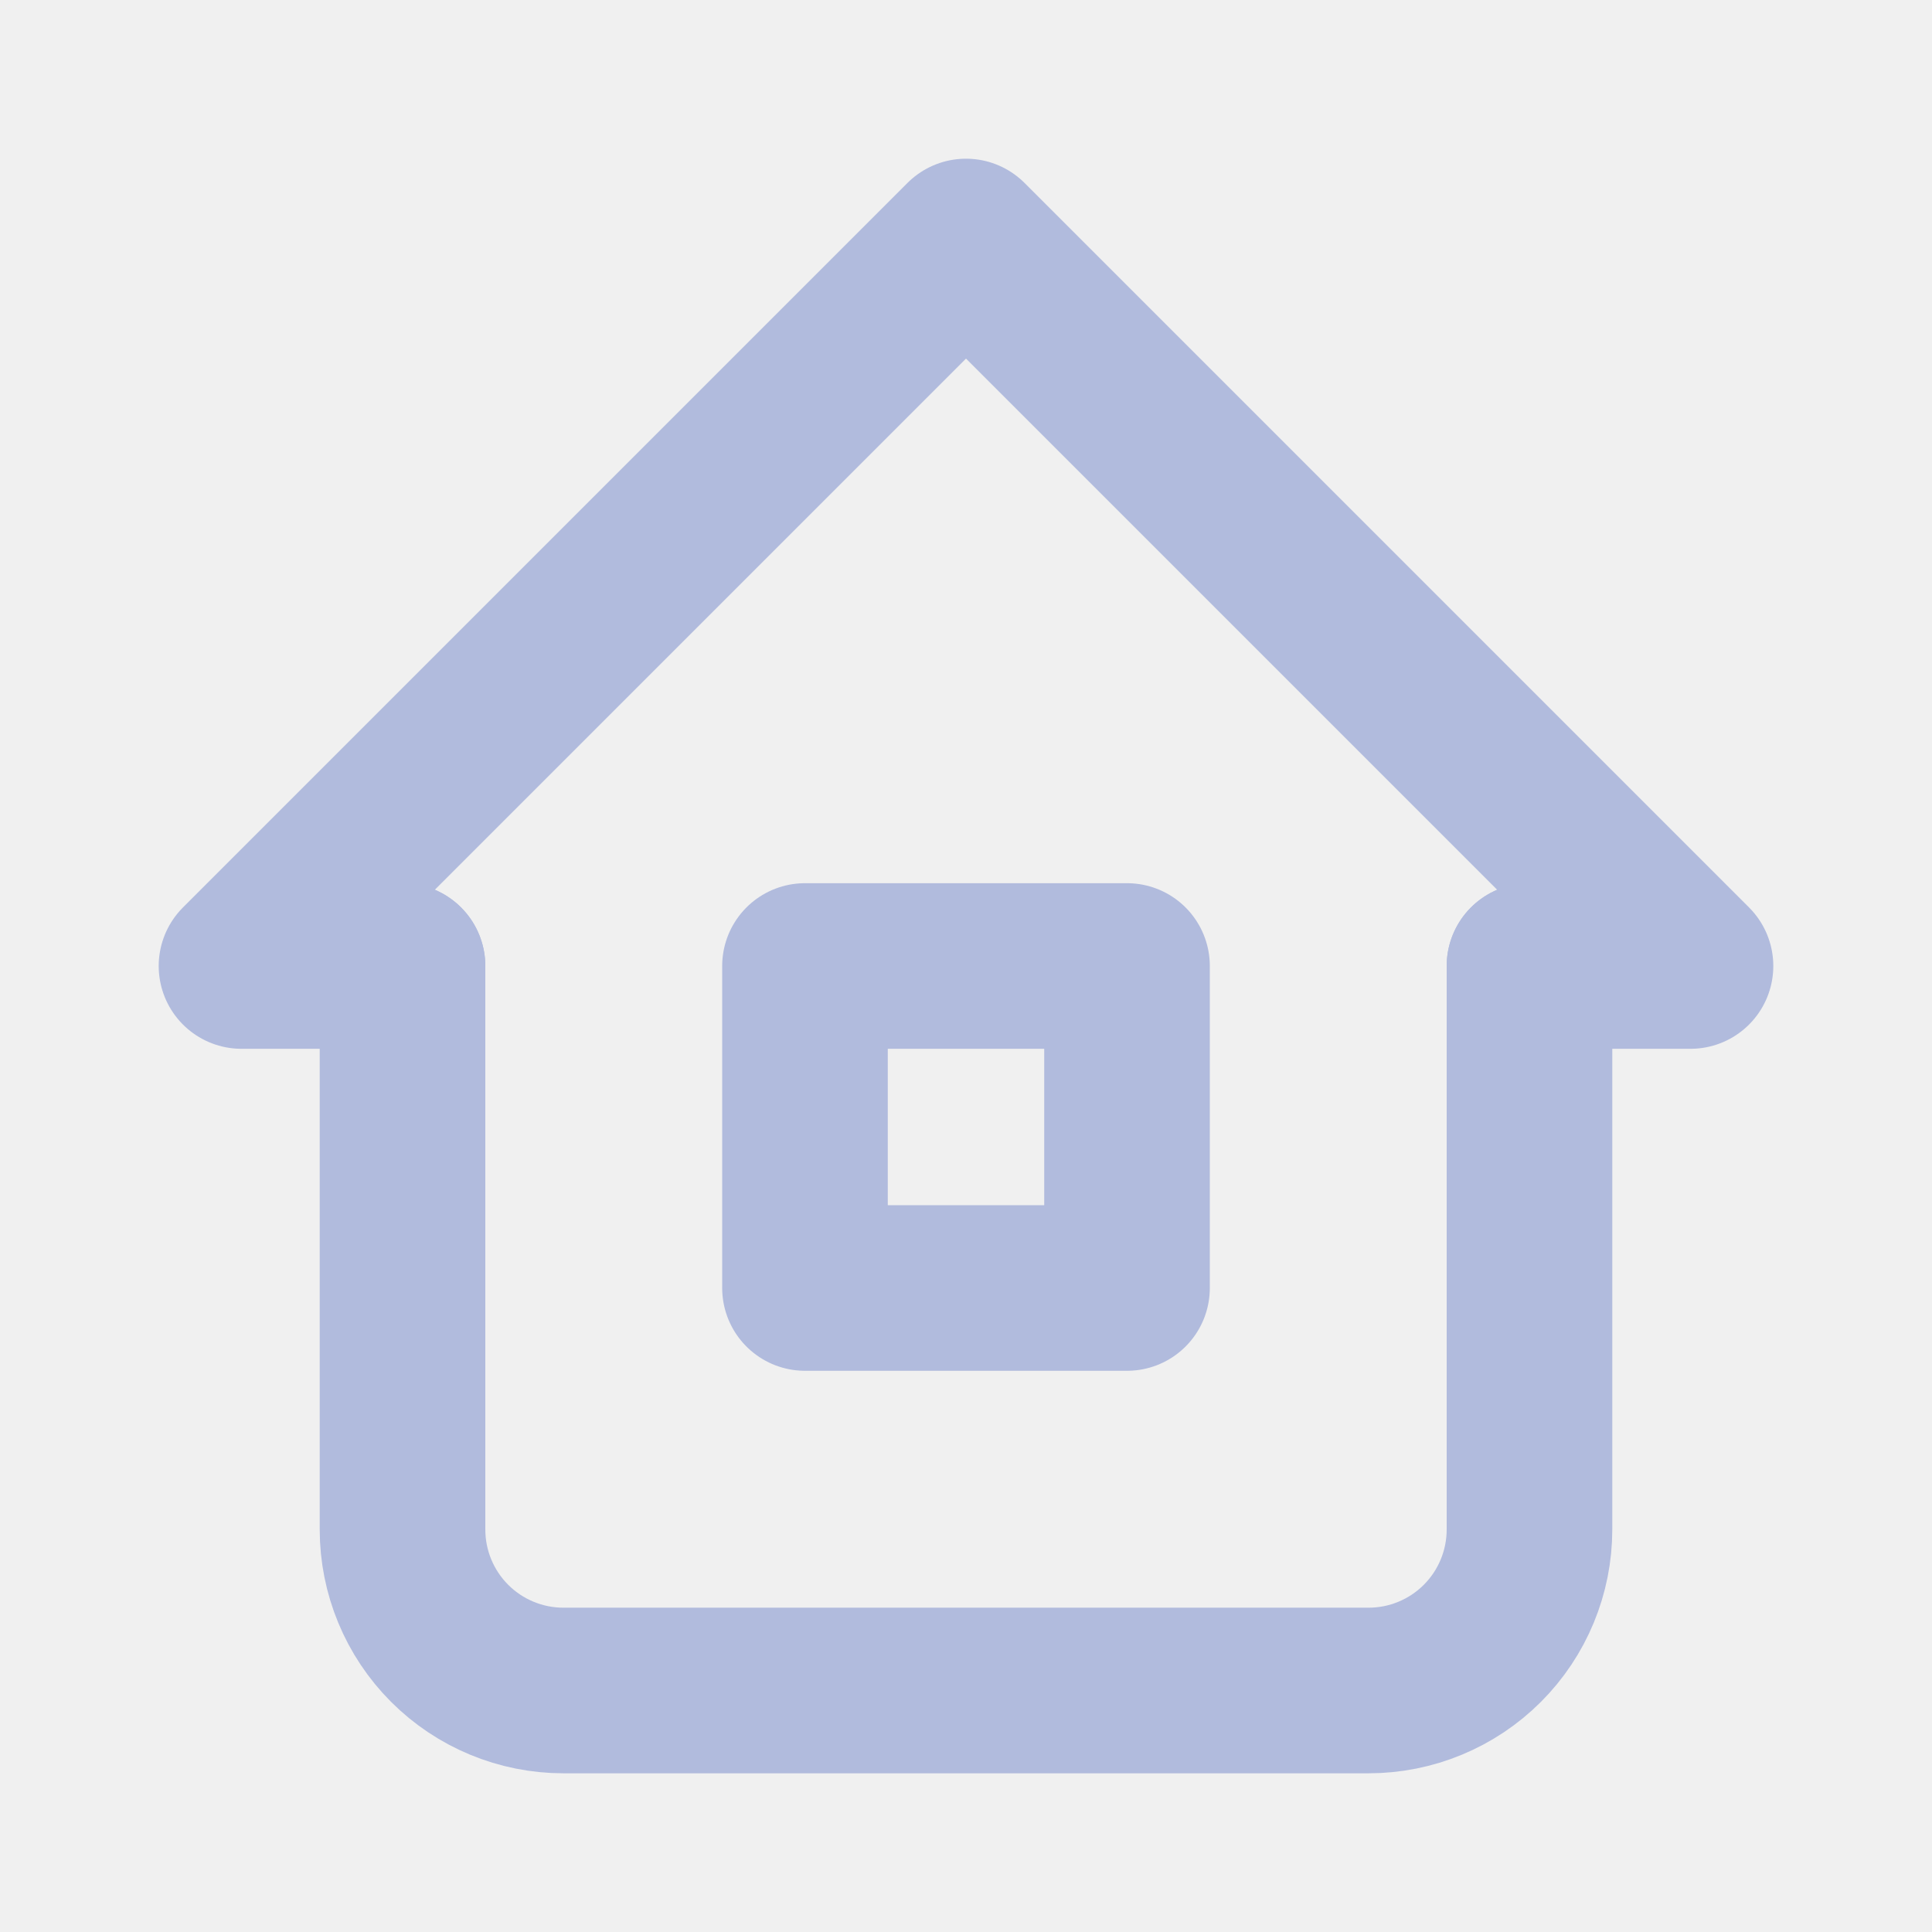
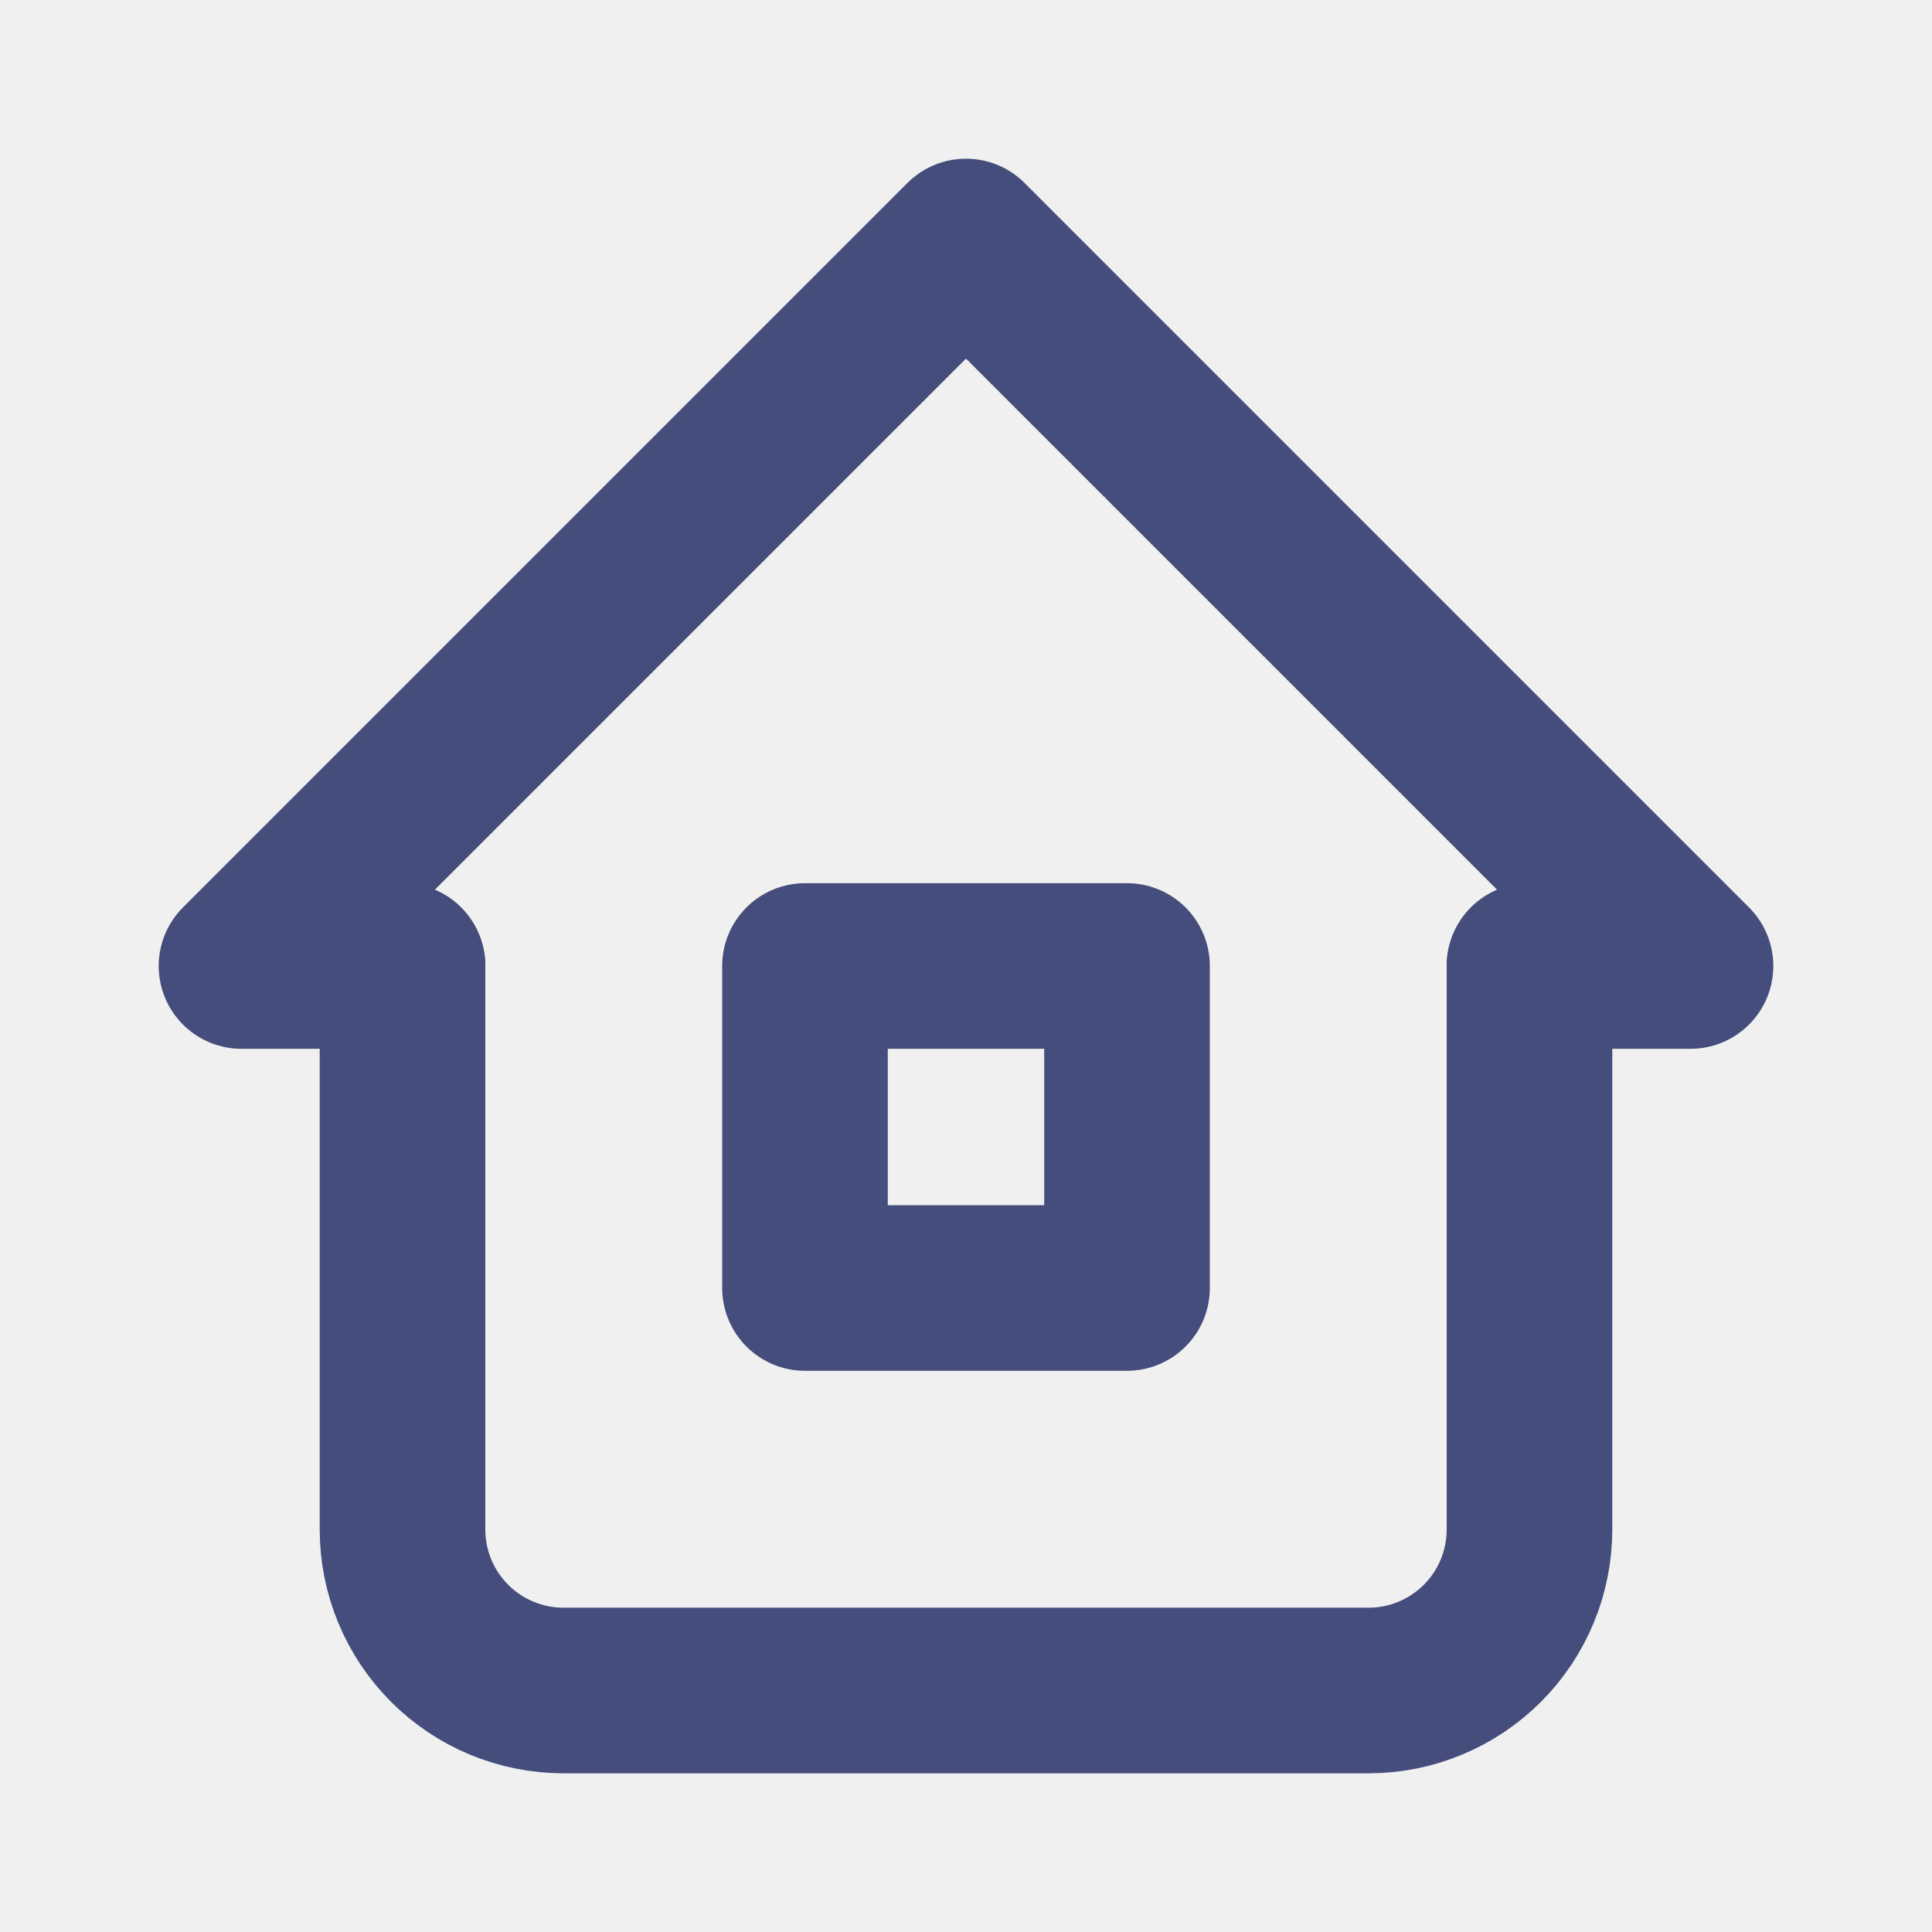
<svg xmlns="http://www.w3.org/2000/svg" width="35" height="35" viewBox="0 0 35 35" fill="none">
  <g clip-path="url(#clip0_8_603)">
-     <path d="M7.292 17.5H4.375L17.5 4.375L30.625 17.5H27.708" stroke="#B1BBDD" stroke-width="3" stroke-linecap="round" stroke-linejoin="round" />
-     <path d="M7.292 17.5V27.708C7.292 28.482 7.599 29.224 8.146 29.771C8.693 30.318 9.435 30.625 10.208 30.625H24.792C25.565 30.625 26.307 30.318 26.854 29.771C27.401 29.224 27.708 28.482 27.708 27.708V17.5" stroke="#B1BBDD" stroke-width="3" stroke-linecap="round" stroke-linejoin="round" />
-     <path d="M14.583 17.5H20.417V23.333H14.583V17.5Z" stroke="#B1BBDD" stroke-width="3" stroke-linecap="round" stroke-linejoin="round" />
+     <path d="M7.292 17.5H4.375L17.5 4.375L30.625 17.5H27.708" stroke="#444D7B" stroke-width="3" stroke-linecap="round" stroke-linejoin="round" />
+     <path d="M7.292 17.5V27.708C7.292 28.482 7.599 29.224 8.146 29.771C8.693 30.318 9.435 30.625 10.208 30.625H24.792C25.565 30.625 26.307 30.318 26.854 29.771C27.401 29.224 27.708 28.482 27.708 27.708V17.5" stroke="#444D7B" stroke-width="3" stroke-linecap="round" stroke-linejoin="round" />
+     <path d="M14.583 17.5H20.417V23.333H14.583V17.5Z" stroke="#444D7B" stroke-width="3" stroke-linecap="round" stroke-linejoin="round" />
  </g>
  <defs>
    <clipPath id="clip0_8_603">
      <rect width="35" height="35" fill="white" />
    </clipPath>
  </defs>
</svg>
